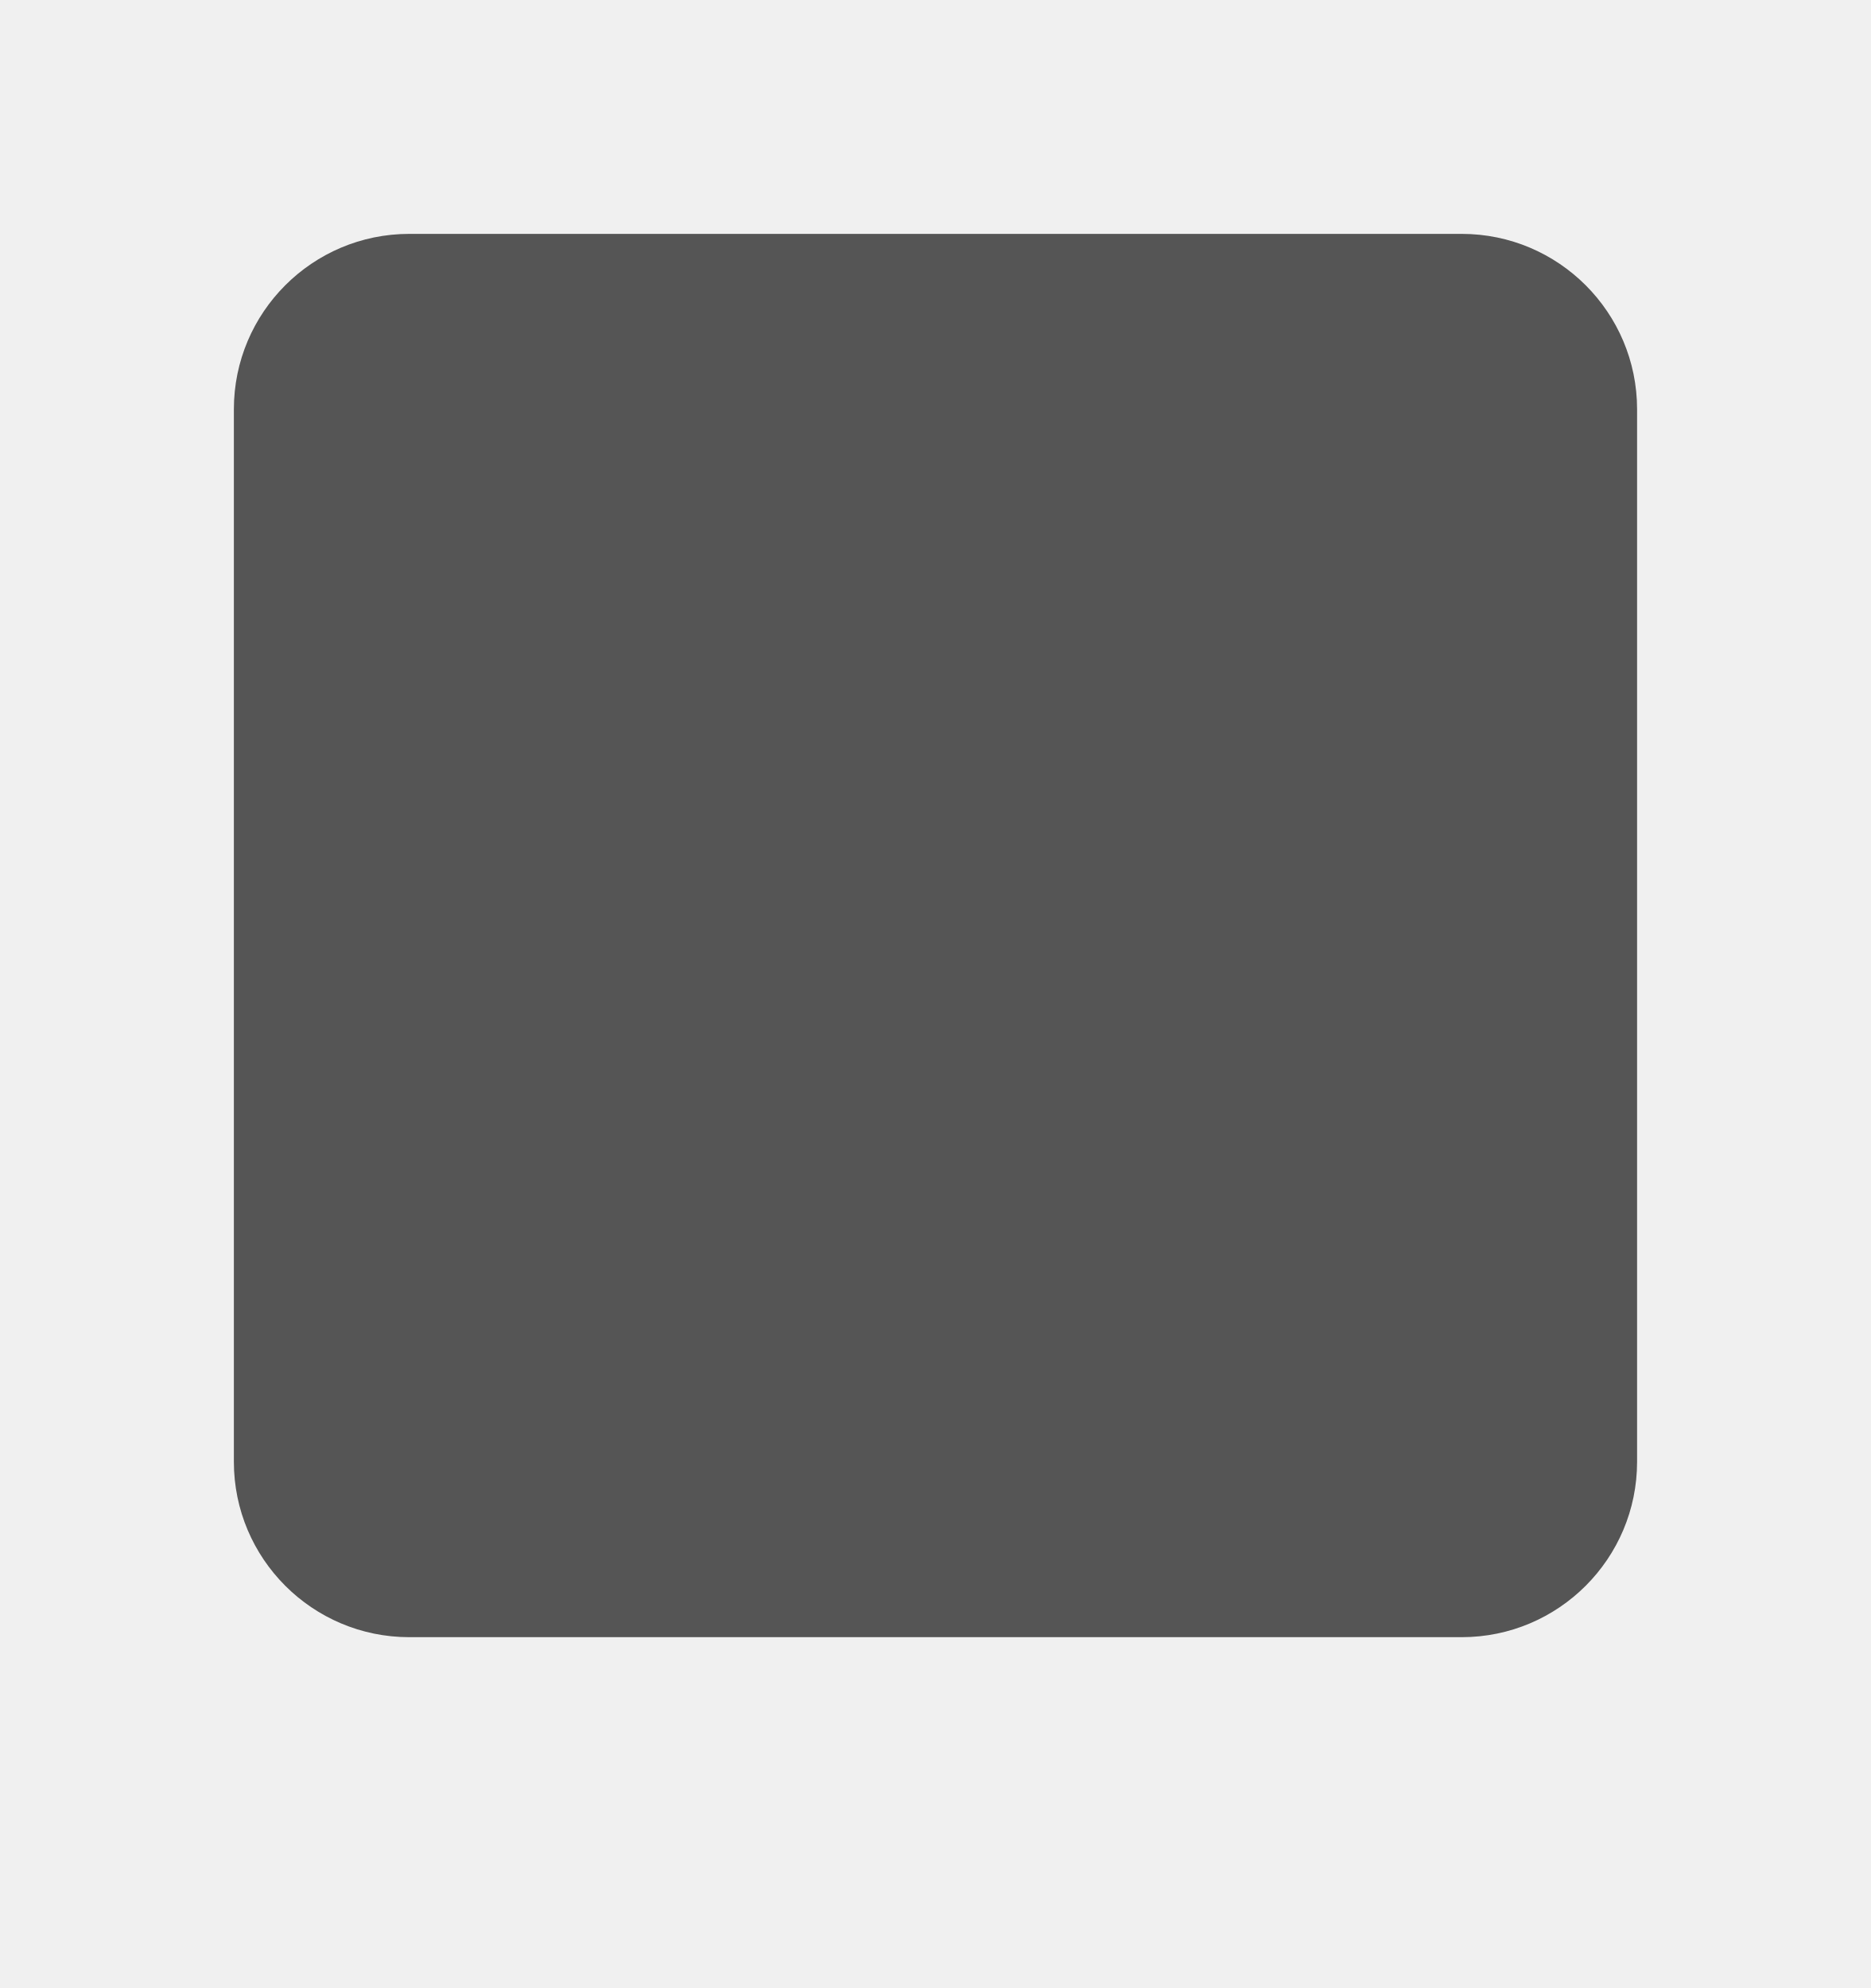
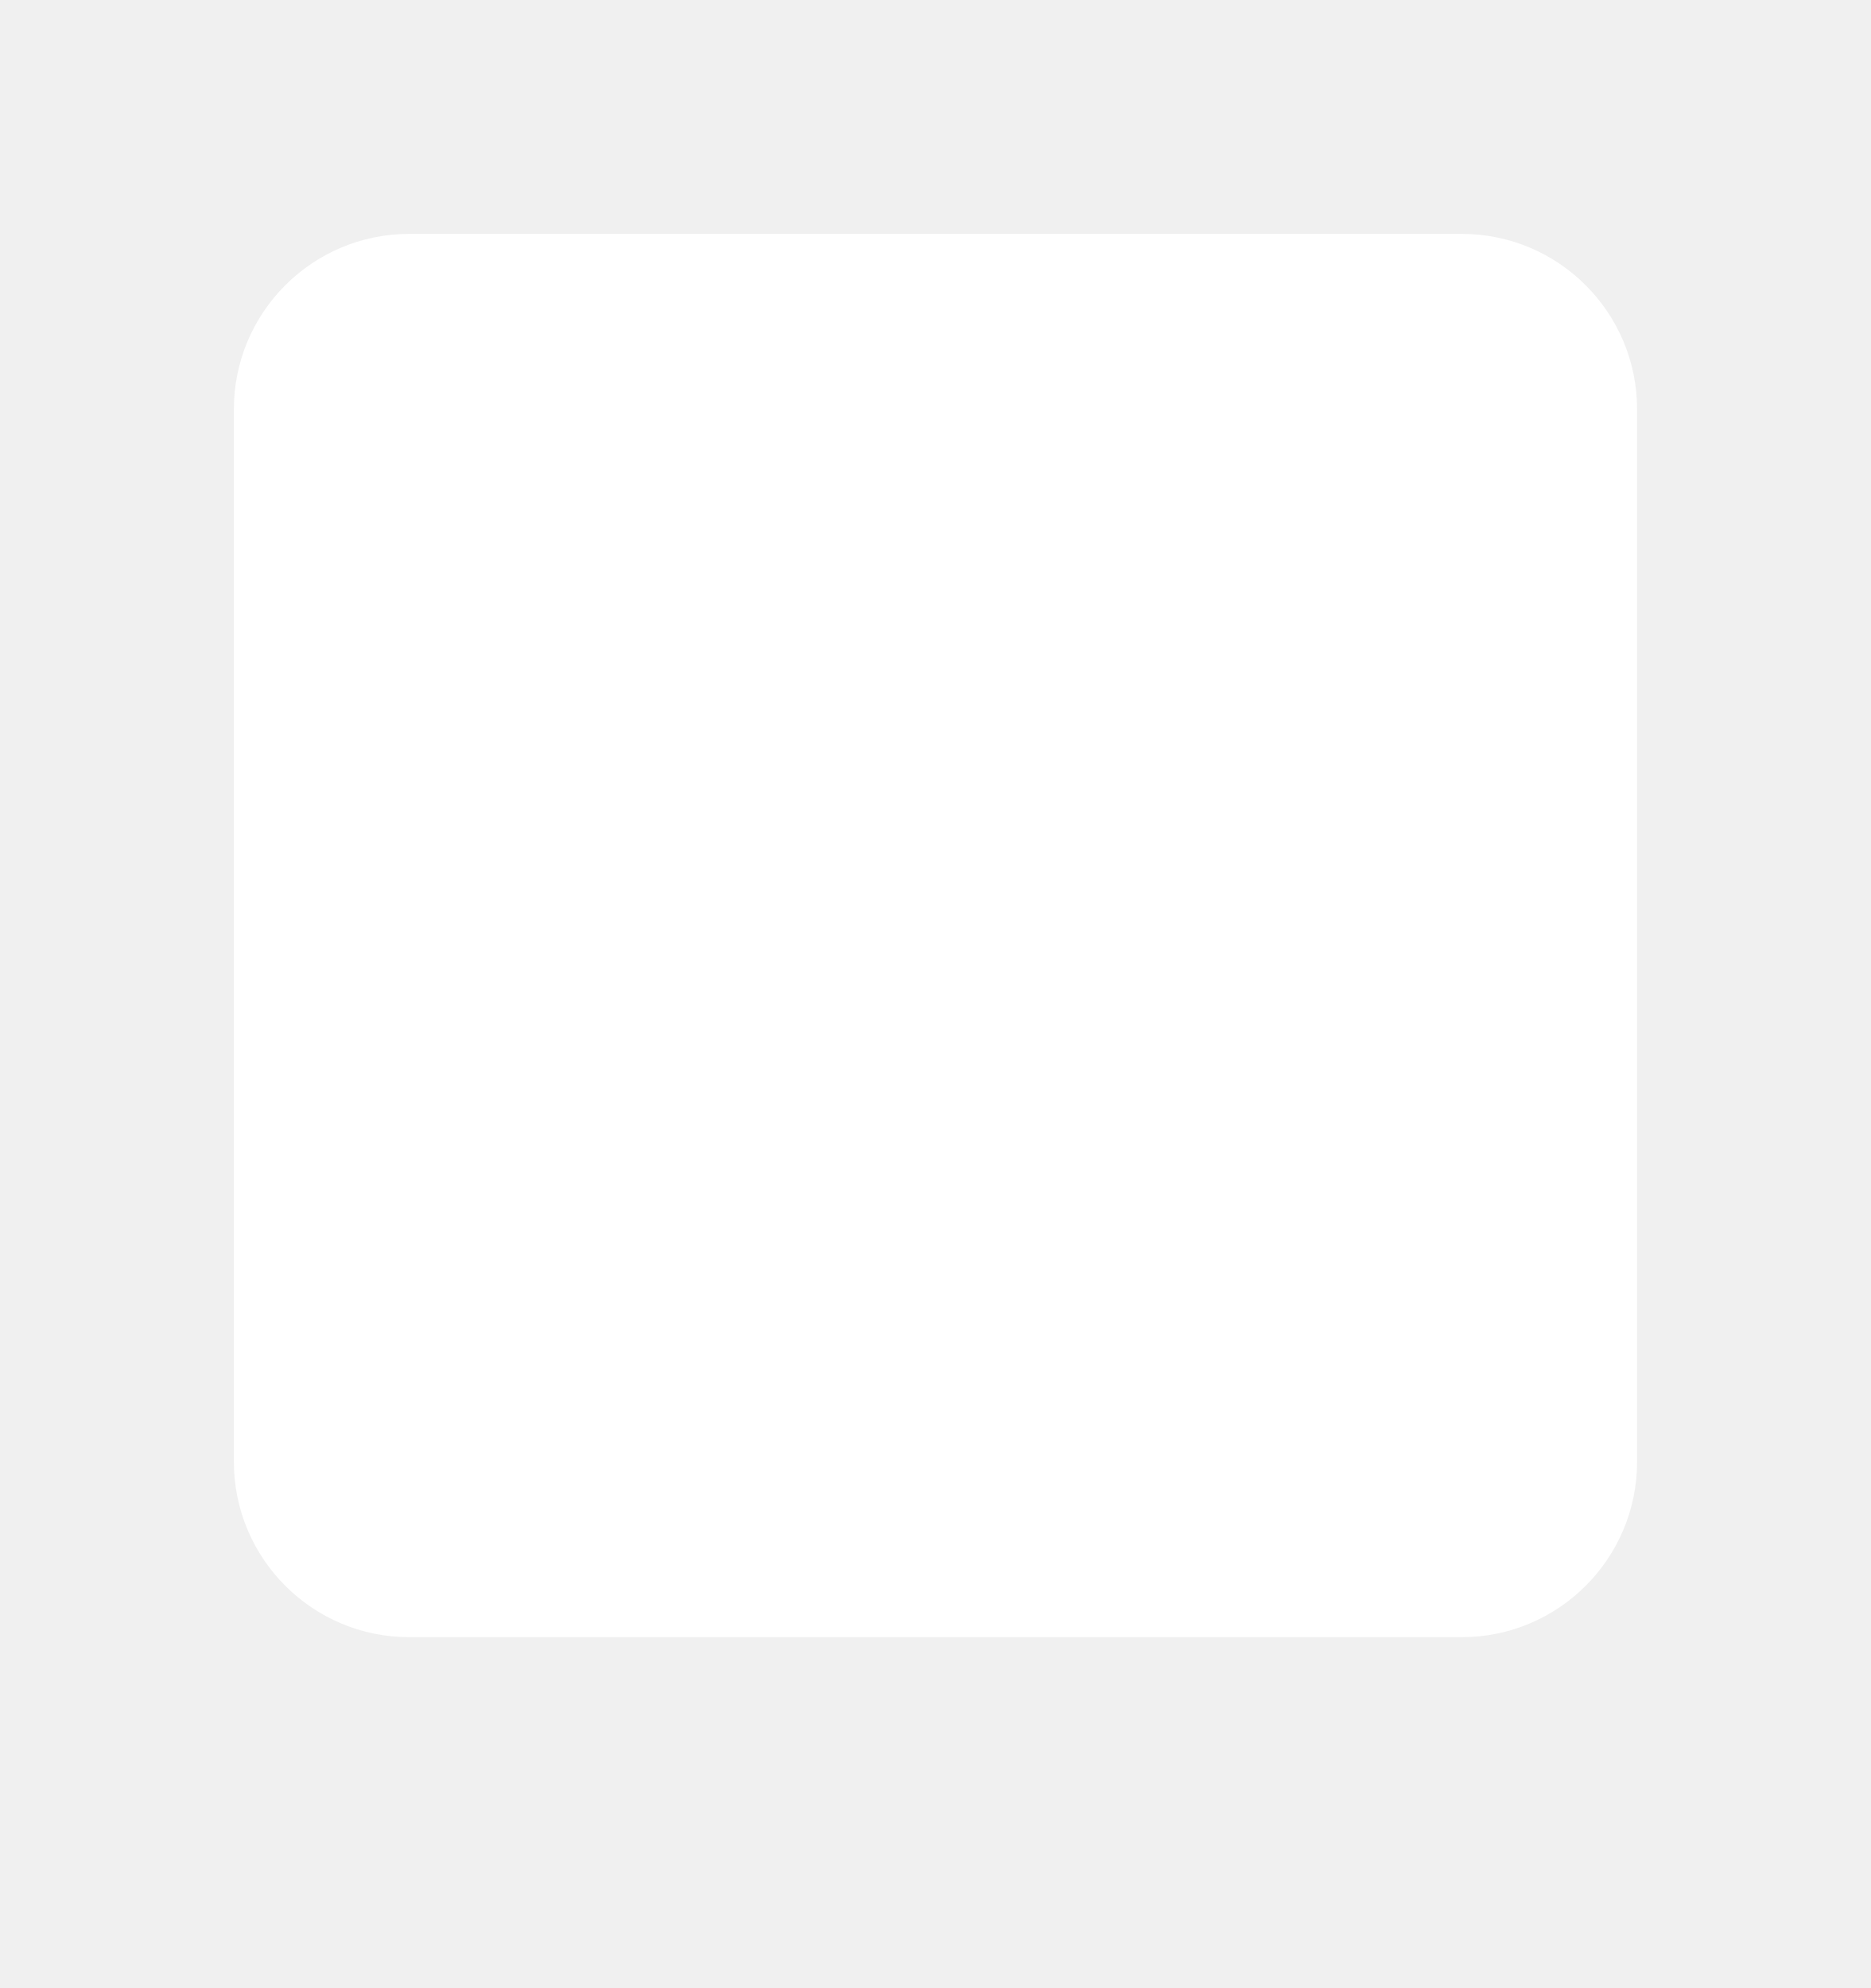
<svg xmlns="http://www.w3.org/2000/svg" fill="none" height="17" viewBox="0 0 16 17" width="16">
-   <path d="m3.5 2c-.828 0-1.5.672-1.5 1.5v9c0 .828.672 1.5 1.5 1.5h9c.828 0 1.5-.672 1.5-1.5v-9c0-.828-.672-1.5-1.5-1.5z" fill="#555" />
+   <path d="m3.5 2c-.828 0-1.5.672-1.5 1.5v9c0 .828.672 1.5 1.5 1.5h9c.828 0 1.5-.672 1.5-1.5v-9c0-.828-.672-1.5-1.5-1.5z" fill="#fff" />
</svg>
